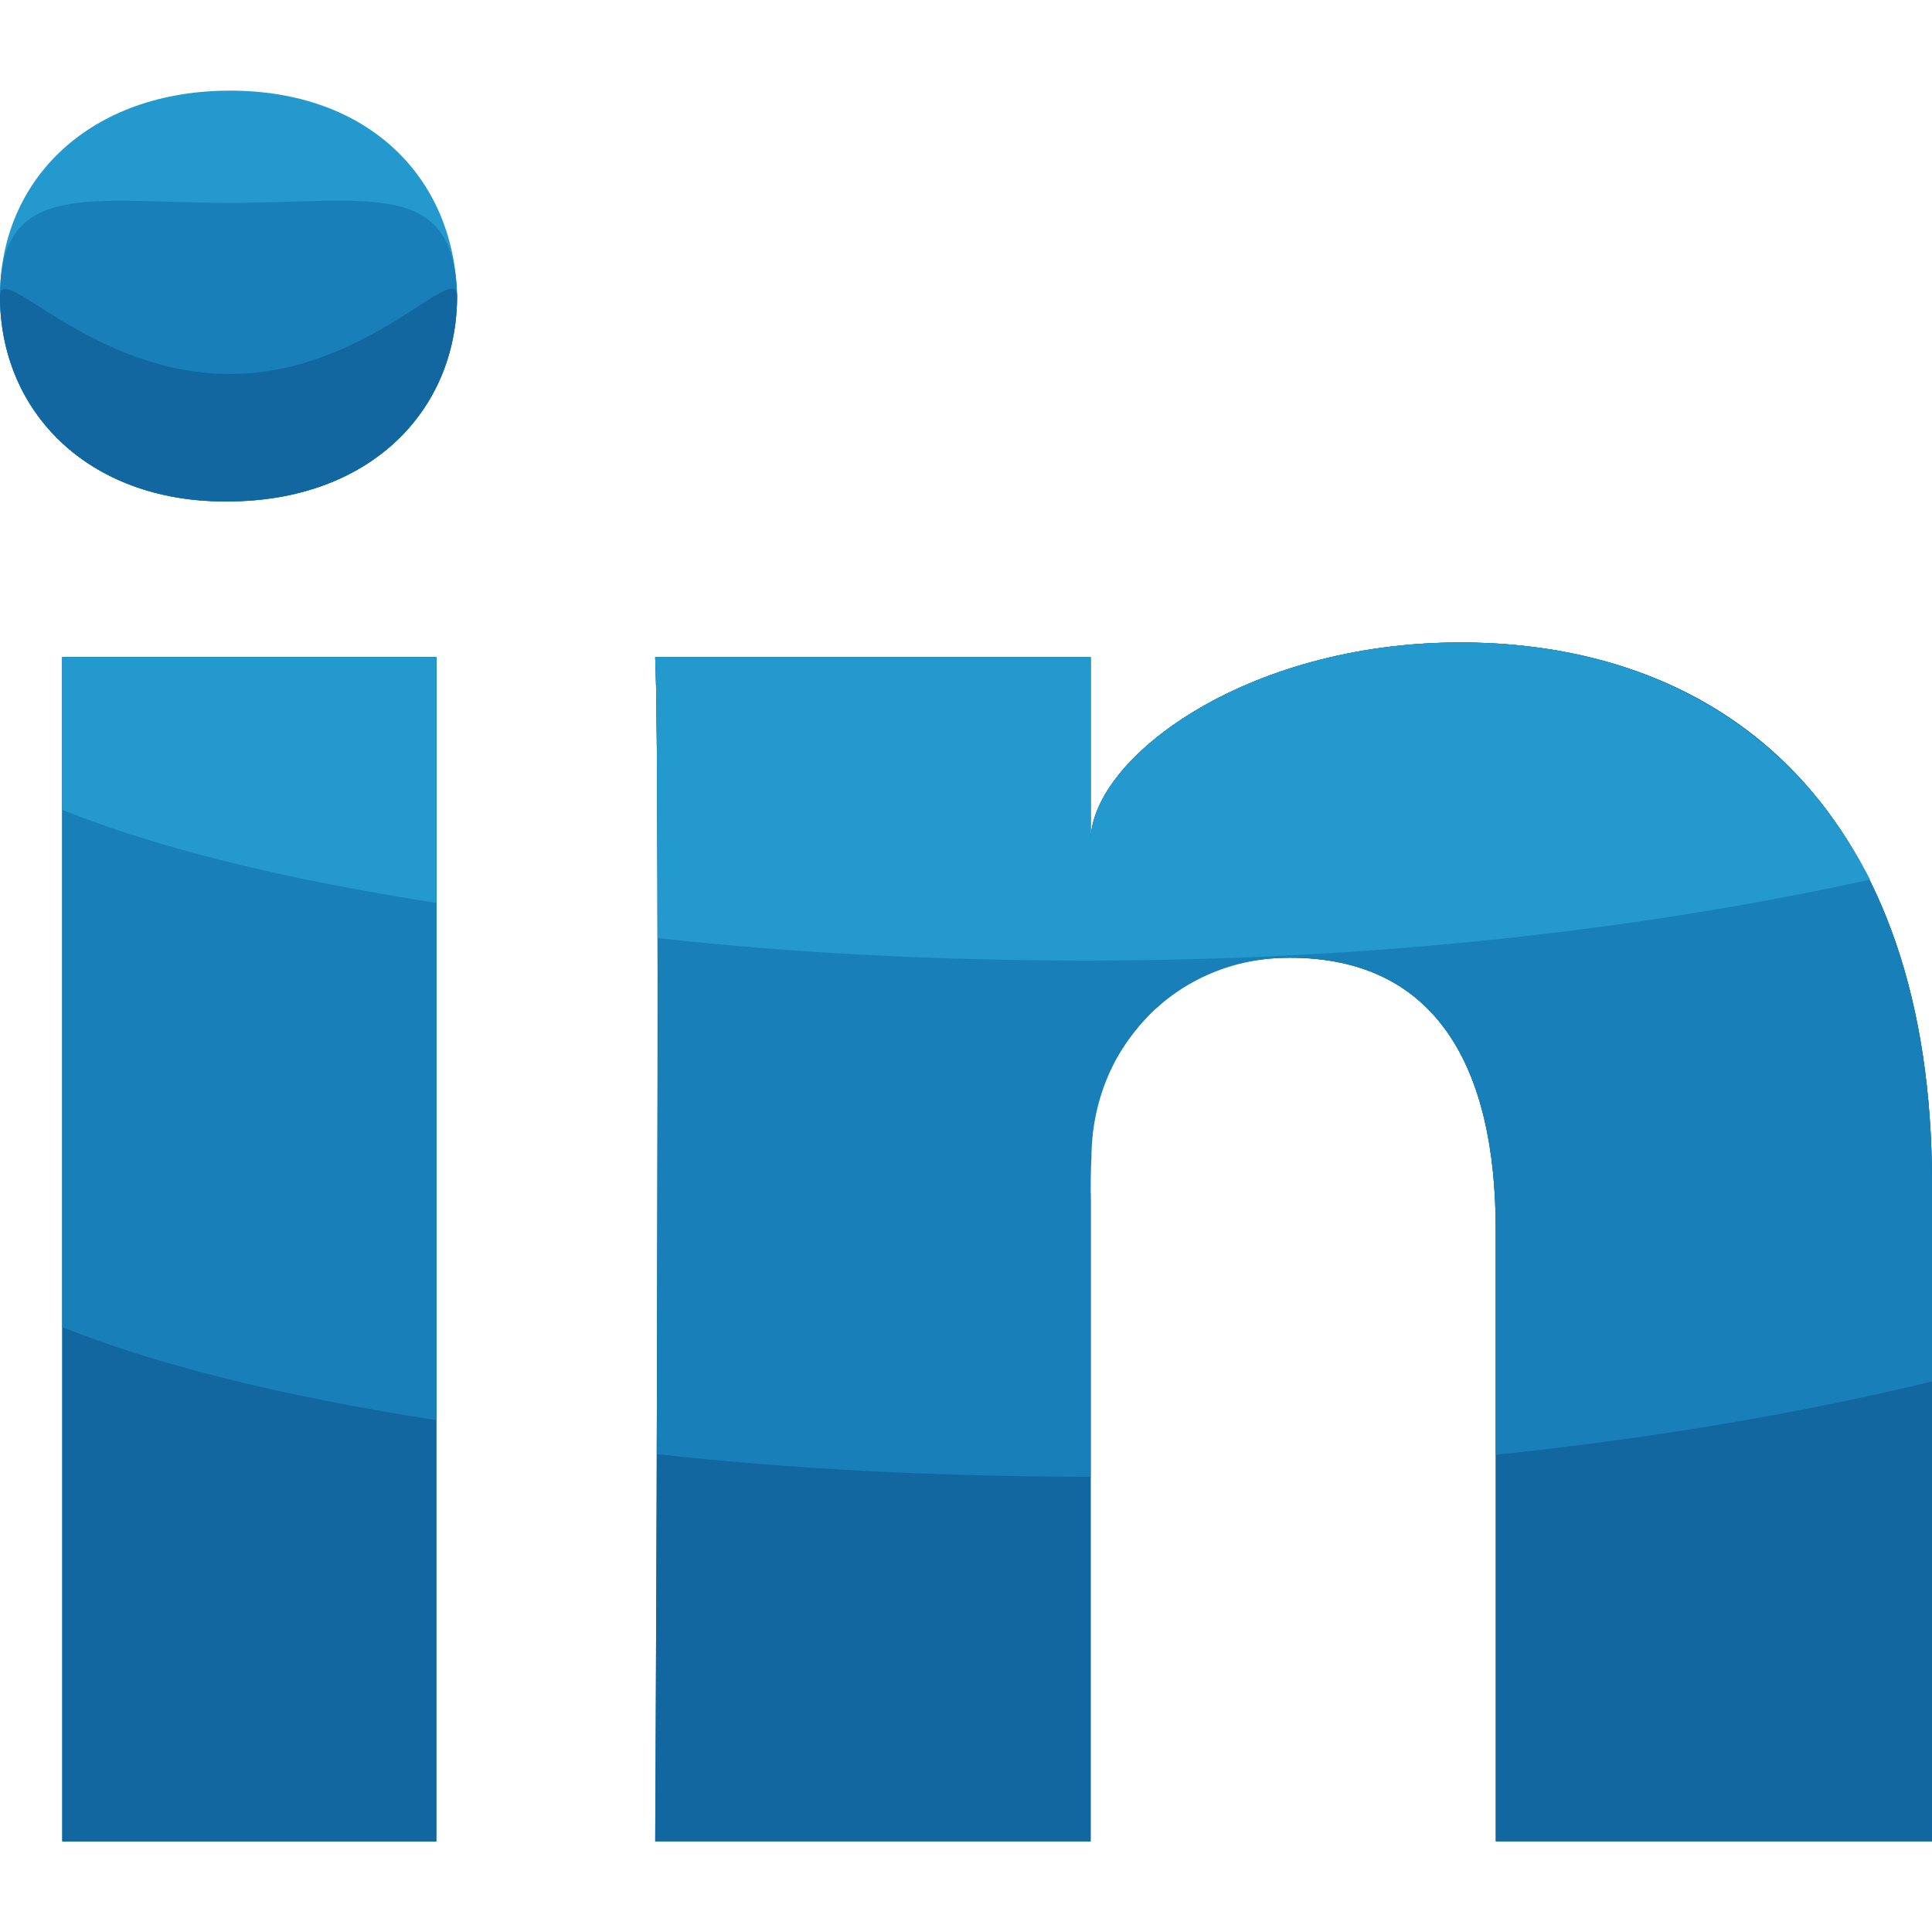
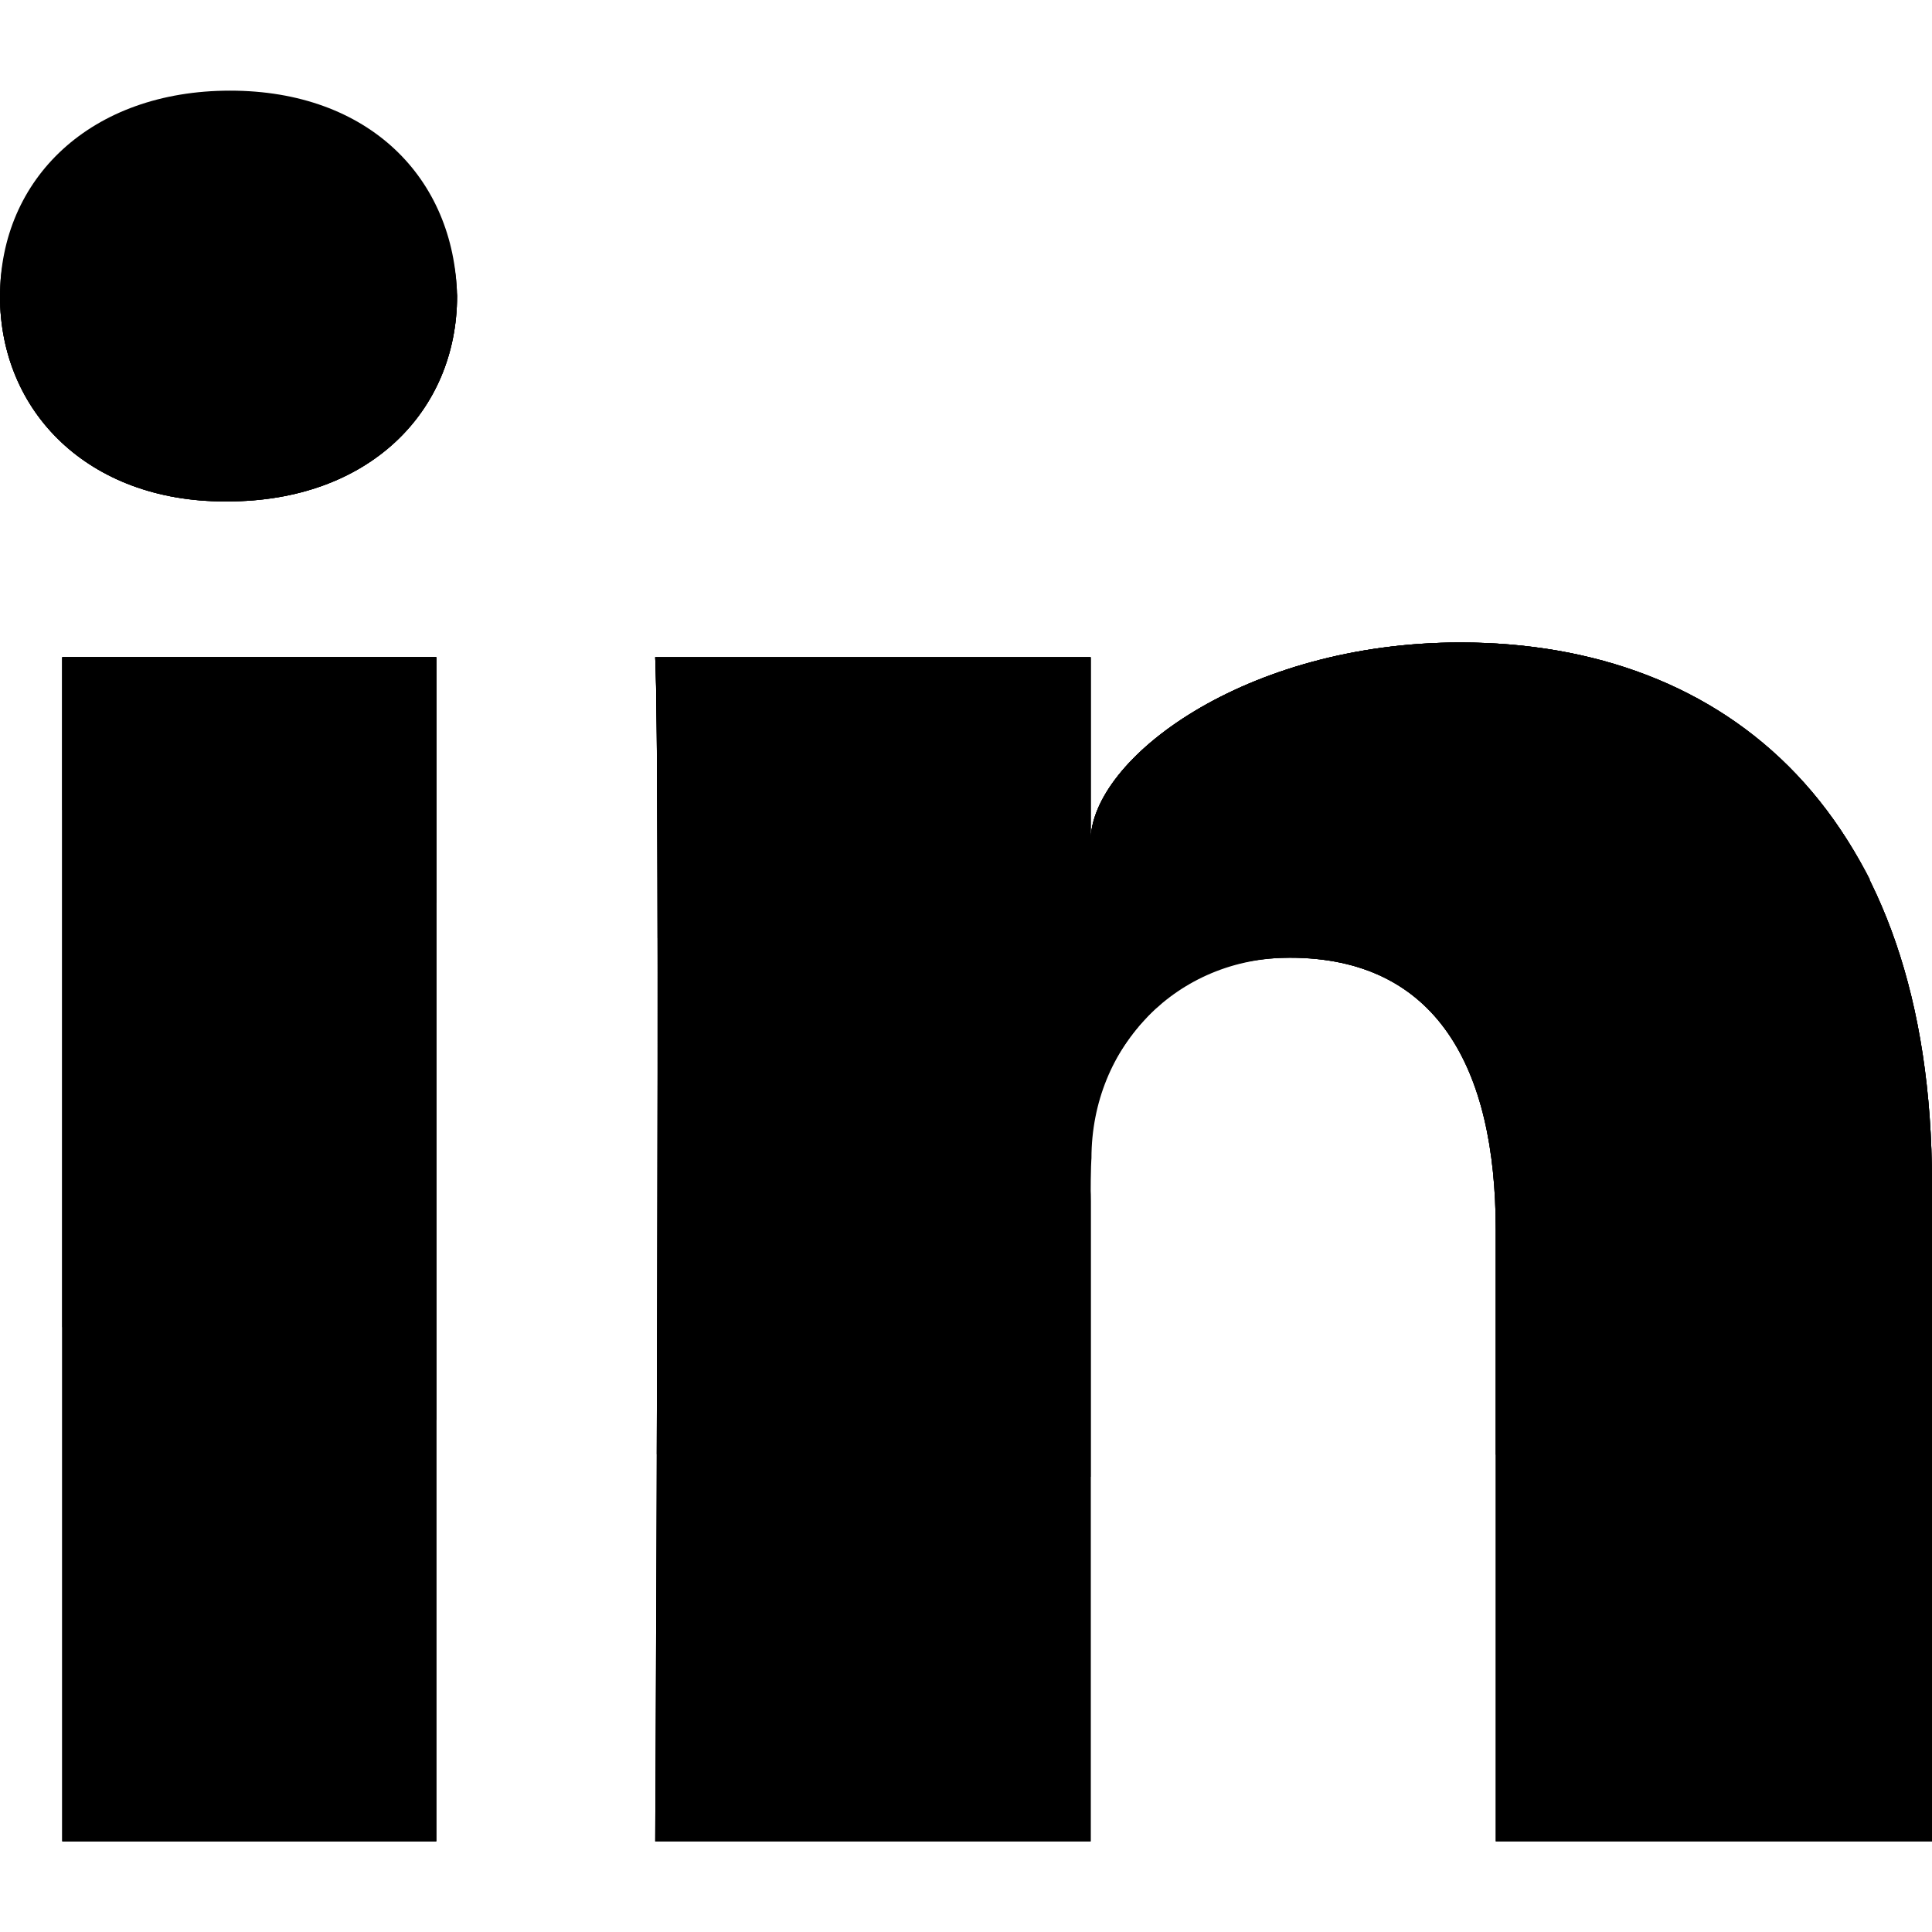
- <svg xmlns="http://www.w3.org/2000/svg" version="1.1" id="Layer_1" x="0px" y="0px" viewBox="0 0 496 496" style="enable-background:new 0 0 496 496;" xml:space="preserve">
+ <svg xmlns="http://www.w3.org/2000/svg" version="1.1" id="Layer_1" x="0px" y="0px" viewBox="0 0 496 496" style="enable-background:new 0 0 496 496;" xml:space="preserve" fill="currentColor">
  <g>
    <g>
-       <rect id="SVGCleanerId_0" x="16" y="168.728" style="fill:#187FB8;" width="96" height="304" />
+       <rect id="SVGCleanerId_0" x="16" y="168.728" style="fill:currentColor;" width="96" height="304" />
    </g>
    <g>
-       <rect id="SVGCleanerId_0_1_" x="16" y="168.728" style="fill:#187FB8;" width="96" height="304" />
+       <rect id="SVGCleanerId_0_1_" x="16" y="168.728" style="fill:currentColor" width="96" height="304" />
    </g>
  </g>
  <g>
-     <rect id="SVGCleanerId_0_2_" x="16" y="168.728" style="fill:#1267A0;" width="96" height="304" />
+     <rect id="SVGCleanerId_0_2_" x="16" y="168.728" style="fill:currentColor" width="96" height="304" />
  </g>
-   <path style="fill:#187FB8;" d="M16,340.712c24,9.616,56,17.664,96,23.88V168.728H16V340.712z" />
-   <path style="fill:#2499CE;" d="M16,207.92c24,9.624,56,17.664,96,23.88v-63.072H16V207.92z" />
-   <path style="fill:#187FB8;" d="M374.912,164.944c-55.4,0-94.912,29.976-94.912,51v-47.216H168.208c1.408,24,0,304,0,304H280V308.424  c0-9.2-2.032-18.416,0.76-25.04c7.472-18.416,21.52-37.512,50.368-37.512c37.712,0,52.872,28.312,52.872,69.8v157.056h112V303.864  C496,208.984,443.608,164.944,374.912,164.944z" />
-   <path style="fill:#1267A0;" d="M374.912,164.944c-55.4,0-94.912,29.976-94.912,51v-47.216H168.208c1.408,24,0,304,0,304H280V308.424  c0-9.2-2.032-18.416,0.76-25.04c7.472-18.416,21.52-37.512,50.368-37.512c37.712,0,52.872,28.312,52.872,69.8v157.056h112V303.864  C496,208.984,443.608,164.944,374.912,164.944z" />
-   <path style="fill:#187FB8;" d="M374.912,164.944c-55.4,0-94.912,29.976-94.912,51v-47.216H168.208  c0.832,16,0.672,121.344,0.4,204.592c34.624,3.832,71.392,5.744,111.392,5.824v-70.72c0-9.2,0.208-11.048,0.208-11.048  c0-28.904,22.064-51.504,50.92-51.504c37.712,0,52.872,28.312,52.872,69.8v57.808c40-4.168,77.976-10.56,112-18.824v-50.8  C496,208.984,443.608,164.944,374.912,164.944z" />
+   <path style="fill:currentColor" d="M16,340.712c24,9.616,56,17.664,96,23.88V168.728H16V340.712z" />
+   <path style="fill:currentColor;" d="M16,207.92c24,9.624,56,17.664,96,23.88v-63.072H16V207.92z" />
+   <path style="fill:currentColor" d="M374.912,164.944c-55.4,0-94.912,29.976-94.912,51v-47.216H168.208c1.408,24,0,304,0,304H280V308.424  c0-9.2-2.032-18.416,0.76-25.04c7.472-18.416,21.52-37.512,50.368-37.512c37.712,0,52.872,28.312,52.872,69.8v157.056h112V303.864  C496,208.984,443.608,164.944,374.912,164.944z" />
+   <path style="fill:currentColor" d="M374.912,164.944c-55.4,0-94.912,29.976-94.912,51v-47.216H168.208c1.408,24,0,304,0,304H280V308.424  c0-9.2-2.032-18.416,0.76-25.04c7.472-18.416,21.52-37.512,50.368-37.512c37.712,0,52.872,28.312,52.872,69.8v157.056h112V303.864  C496,208.984,443.608,164.944,374.912,164.944z" />
+   <path style="fill:currentColor" d="M374.912,164.944c-55.4,0-94.912,29.976-94.912,51v-47.216H168.208  c0.832,16,0.672,121.344,0.4,204.592c34.624,3.832,71.392,5.744,111.392,5.824v-70.72c0-9.2,0.208-11.048,0.208-11.048  c0-28.904,22.064-51.504,50.92-51.504c37.712,0,52.872,28.312,52.872,69.8v57.808c40-4.168,77.976-10.56,112-18.824v-50.8  C496,208.984,443.608,164.944,374.912,164.944z" />
  <g>
-     <path style="fill:#2499CE;" d="M374.912,164.944c-55.4,0-94.912,29.976-94.912,51v-47.216H168.208   c0.408,8,0.576,35.344,0.616,72.112c35.224,3.888,72.152,5.76,110.192,5.76c72.096,0,140.904-7.584,201.08-20.776   C459.008,184.72,420.68,164.944,374.912,164.944z" />
-     <path style="fill:#2499CE;" d="M59.064,23.272C23.352,23.272,0,45.792,0,76.048c0,29.688,22.68,52.68,57.68,52.68h0.704   c36.336,0,58.96-23.08,58.96-52.752C116.664,45.728,94.728,23.272,59.064,23.272z" />
+     <path style="fill:currentColor;" d="M374.912,164.944c-55.4,0-94.912,29.976-94.912,51v-47.216H168.208   c0.408,8,0.576,35.344,0.616,72.112c35.224,3.888,72.152,5.76,110.192,5.76c72.096,0,140.904-7.584,201.08-20.776   C459.008,184.72,420.68,164.944,374.912,164.944z" />
+     <path style="fill:currentColor;" d="M59.064,23.272C23.352,23.272,0,45.792,0,76.048c0,29.688,22.68,52.68,57.68,52.68h0.704   c36.336,0,58.96-23.08,58.96-52.752C116.664,45.728,94.728,23.272,59.064,23.272z" />
  </g>
-   <path style="fill:#187FB8;" d="M59.064,52.08C23.352,52.08,0,45.792,0,76.048c0,29.688,22.68,52.68,57.68,52.68h0.704  c36.336,0,58.96-23.08,58.96-52.752C116.664,45.728,94.728,52.08,59.064,52.08z" />
-   <path style="fill:#1267A0;" d="M59.064,96.016C23.352,96.016,0,66.624,0,76.048c0,29.688,22.68,52.68,57.68,52.68h0.704  c36.336,0,58.96-23.08,58.96-52.752C117.136,66.568,94.248,96.016,59.064,96.016z" />
+   <path style="fill:currentColor" d="M59.064,52.08C23.352,52.08,0,45.792,0,76.048c0,29.688,22.68,52.68,57.68,52.68h0.704  c36.336,0,58.96-23.08,58.96-52.752C116.664,45.728,94.728,52.08,59.064,52.08z" />
+   <path style="fill:currentColor" d="M59.064,96.016C23.352,96.016,0,66.624,0,76.048c0,29.688,22.68,52.68,57.68,52.68h0.704  c36.336,0,58.96-23.08,58.96-52.752C117.136,66.568,94.248,96.016,59.064,96.016z" />
  <g>
</g>
  <g>
</g>
  <g>
</g>
  <g>
</g>
  <g>
</g>
  <g>
</g>
  <g>
</g>
  <g>
</g>
  <g>
</g>
  <g>
</g>
  <g>
</g>
  <g>
</g>
  <g>
</g>
  <g>
</g>
  <g>
</g>
</svg>
